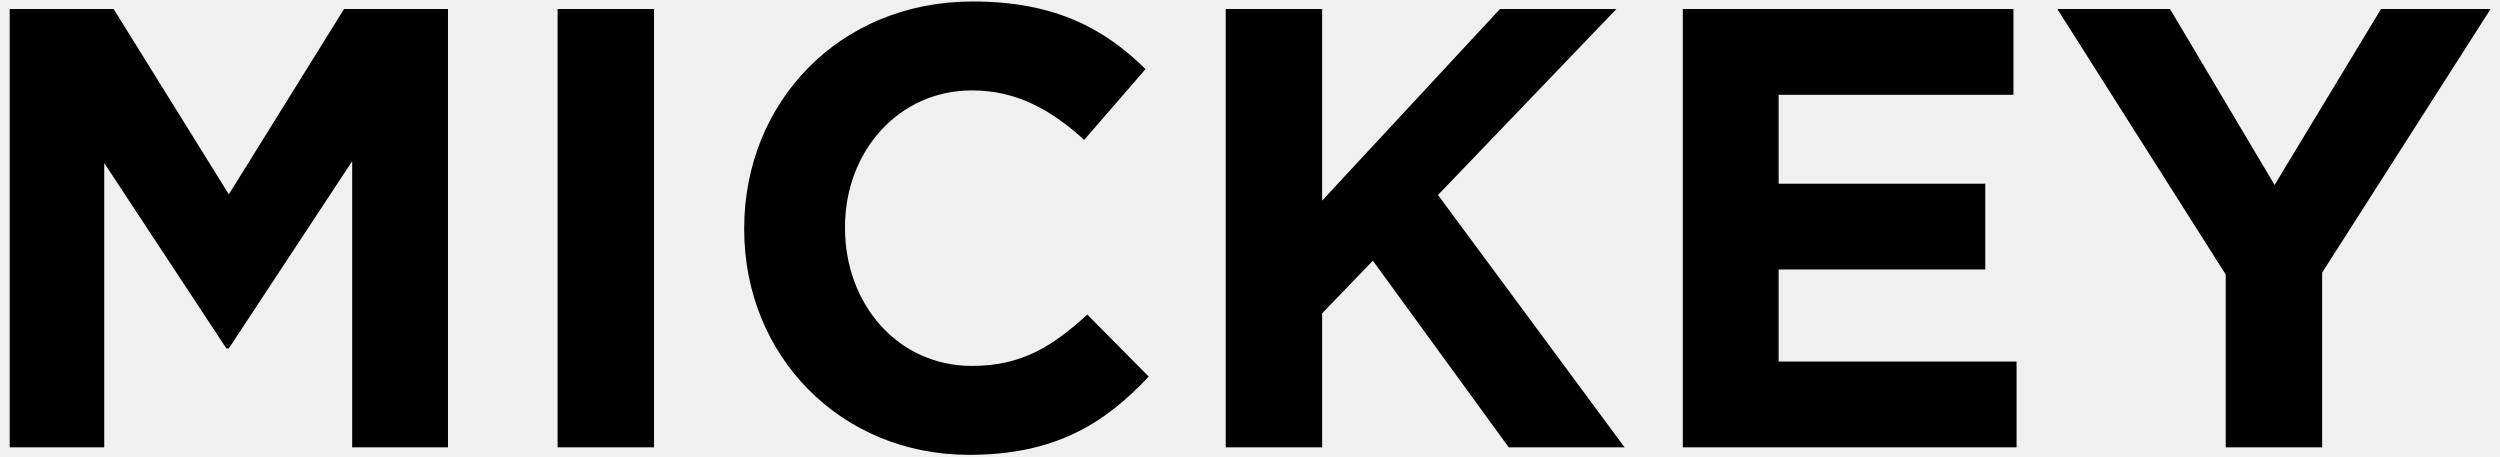
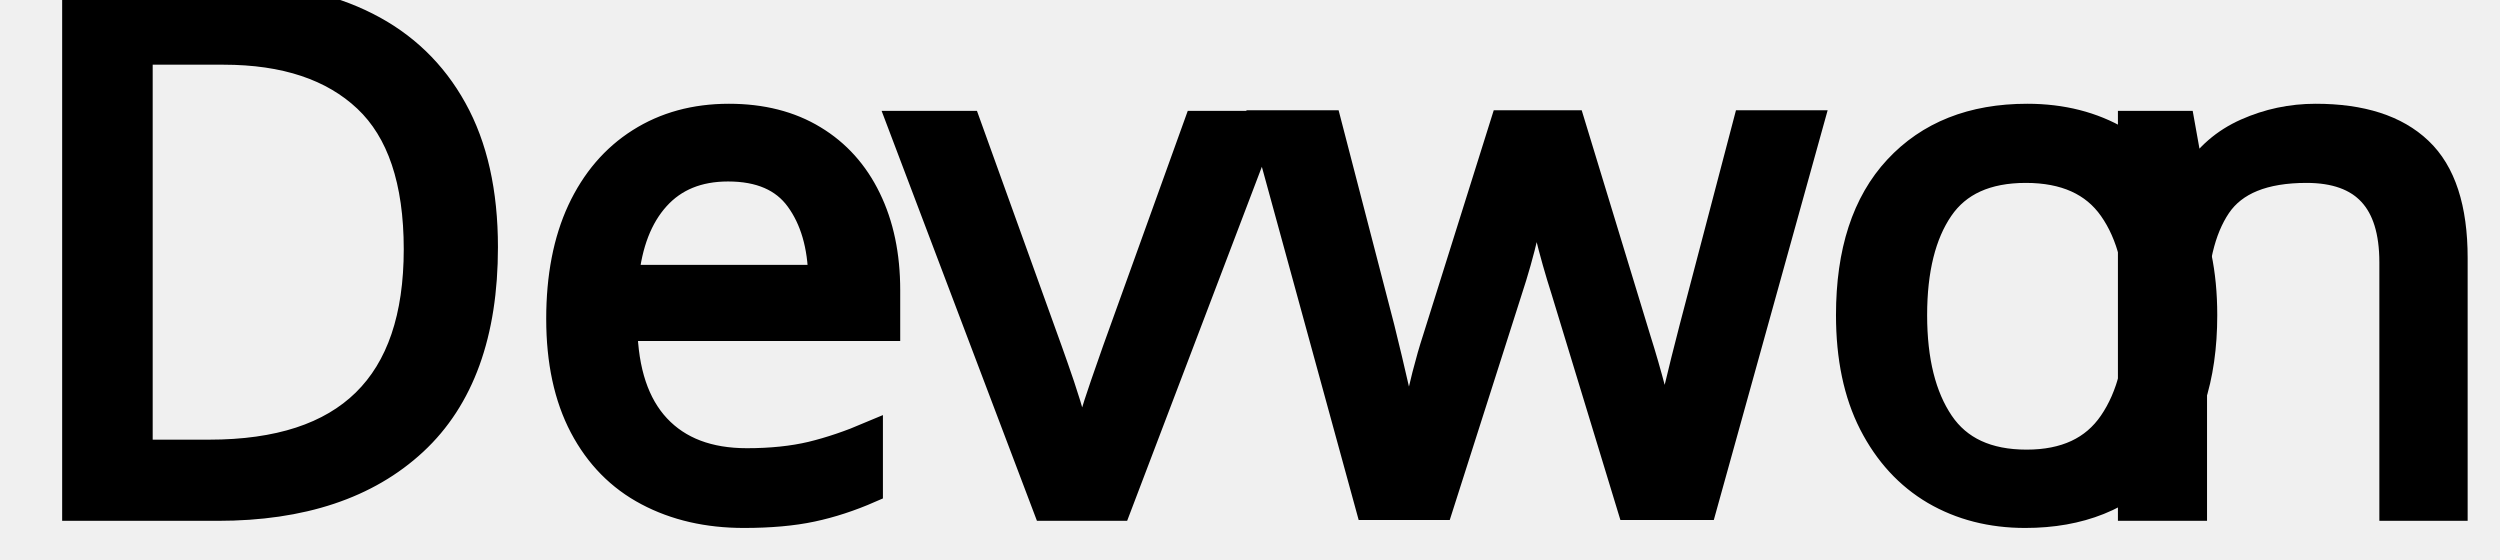
- <svg xmlns="http://www.w3.org/2000/svg" version="1.1" id="Layer_1" x="0px" y="0px" width="205.167px" height="37.473px" viewBox="68.133 0 205.167 37.473" enable-background="new 68.133 0 205.167 37.473" xml:space="preserve">
-   <g id="Layer_4" display="none">
-     <path display="inline" fill="#FFFFFF" d="M170.148,17.94c-3.716-0.685-5.986-1.312-7.348-2.673c-1.36-1.36-1.988-3.63-2.673-7.348   c-0.058-0.307-0.321-0.528-0.636-0.528c-0.312,0-0.58,0.225-0.635,0.528c-0.685,3.718-1.312,5.986-2.673,7.348   c-1.361,1.36-3.633,1.988-7.348,2.673c-0.306,0.059-0.528,0.322-0.528,0.637c0,0.312,0.224,0.579,0.528,0.635   c3.715,0.685,5.986,1.313,7.348,2.673c1.359,1.36,1.988,3.632,2.673,7.348c0.055,0.307,0.321,0.528,0.635,0.528   c0.312,0,0.578-0.224,0.636-0.528c0.685-3.716,1.312-5.985,2.673-7.348c1.36-1.357,3.632-1.988,7.348-2.673   c0.307-0.056,0.528-0.321,0.528-0.635S170.455,17.998,170.148,17.94z" />
-   </g>
-   <g id="Layer_2" display="none">
-     <path display="inline" fill="none" stroke="#000000" stroke-width="8" stroke-linecap="round" stroke-miterlimit="10" d="   M-13.007-45.615C-6.302-55.44-2.382-67.318-2.382-80.111c0-33.843-27.435-61.275-61.277-61.275   c-33.842,0-61.276,27.435-61.276,61.275c0,33.843,27.435,61.276,61.276,61.276c14.613,0,28.031-5.115,38.562-13.652" />
-   </g>
-   <g>
-     <path d="M68.928,0.739h8.53l9.455,15.21l9.455-15.21h8.53V36.71h-7.862V13.226L86.913,28.59h-0.206L76.687,13.381v23.33h-7.759   V0.739z" />
-     <path d="M113.893,0.739h7.913V36.71h-7.913V0.739z" />
-     <path d="M129.207,18.827v-0.102c0-10.227,7.708-18.603,18.756-18.603c6.782,0,10.842,2.261,14.182,5.55l-5.036,5.807   c-2.775-2.518-5.601-4.06-9.198-4.06c-6.063,0-10.431,5.036-10.431,11.202v0.104c0,6.166,4.265,11.304,10.431,11.304   c4.111,0,6.63-1.644,9.456-4.212l5.035,5.087c-3.7,3.956-7.811,6.423-14.747,6.423C137.069,37.326,129.207,29.156,129.207,18.827z" />
-     <path d="M168.724,0.739h7.913v15.724l14.594-15.724h9.558l-14.645,15.262l15.312,20.709h-9.506L180.8,21.396l-4.162,4.316V36.71   h-7.913V0.739z" />
-     <path d="M206.238,0.739h27.133V7.78H214.1v7.296h16.958v7.039H214.1v7.556h19.526v7.04h-27.389V0.739z" />
-     <path d="M250.791,22.528L236.969,0.739h9.25l8.582,14.439l8.734-14.439h8.993l-13.823,21.632V36.71h-7.914V22.528z" />
+ <svg xmlns="http://www.w3.org/2000/svg" width="192px" height="43px" viewBox="0 0 192 43" version="1.1">
+   <defs />
+   <g id="Page-1" stroke="none" stroke-width="1" fill="none" fill-rule="evenodd" font-weight="normal" font-family="AppleMyungjo" letter-spacing="-0.68" font-size="55">
+     <text id="Devwon" stroke="#000000" stroke-width="2" fill="#000000">
+       <tspan x="0.444" y="39">Devwo</tspan>
+       <tspan x="158.985" y="39">n</tspan>
+     </text>
  </g>
</svg>
